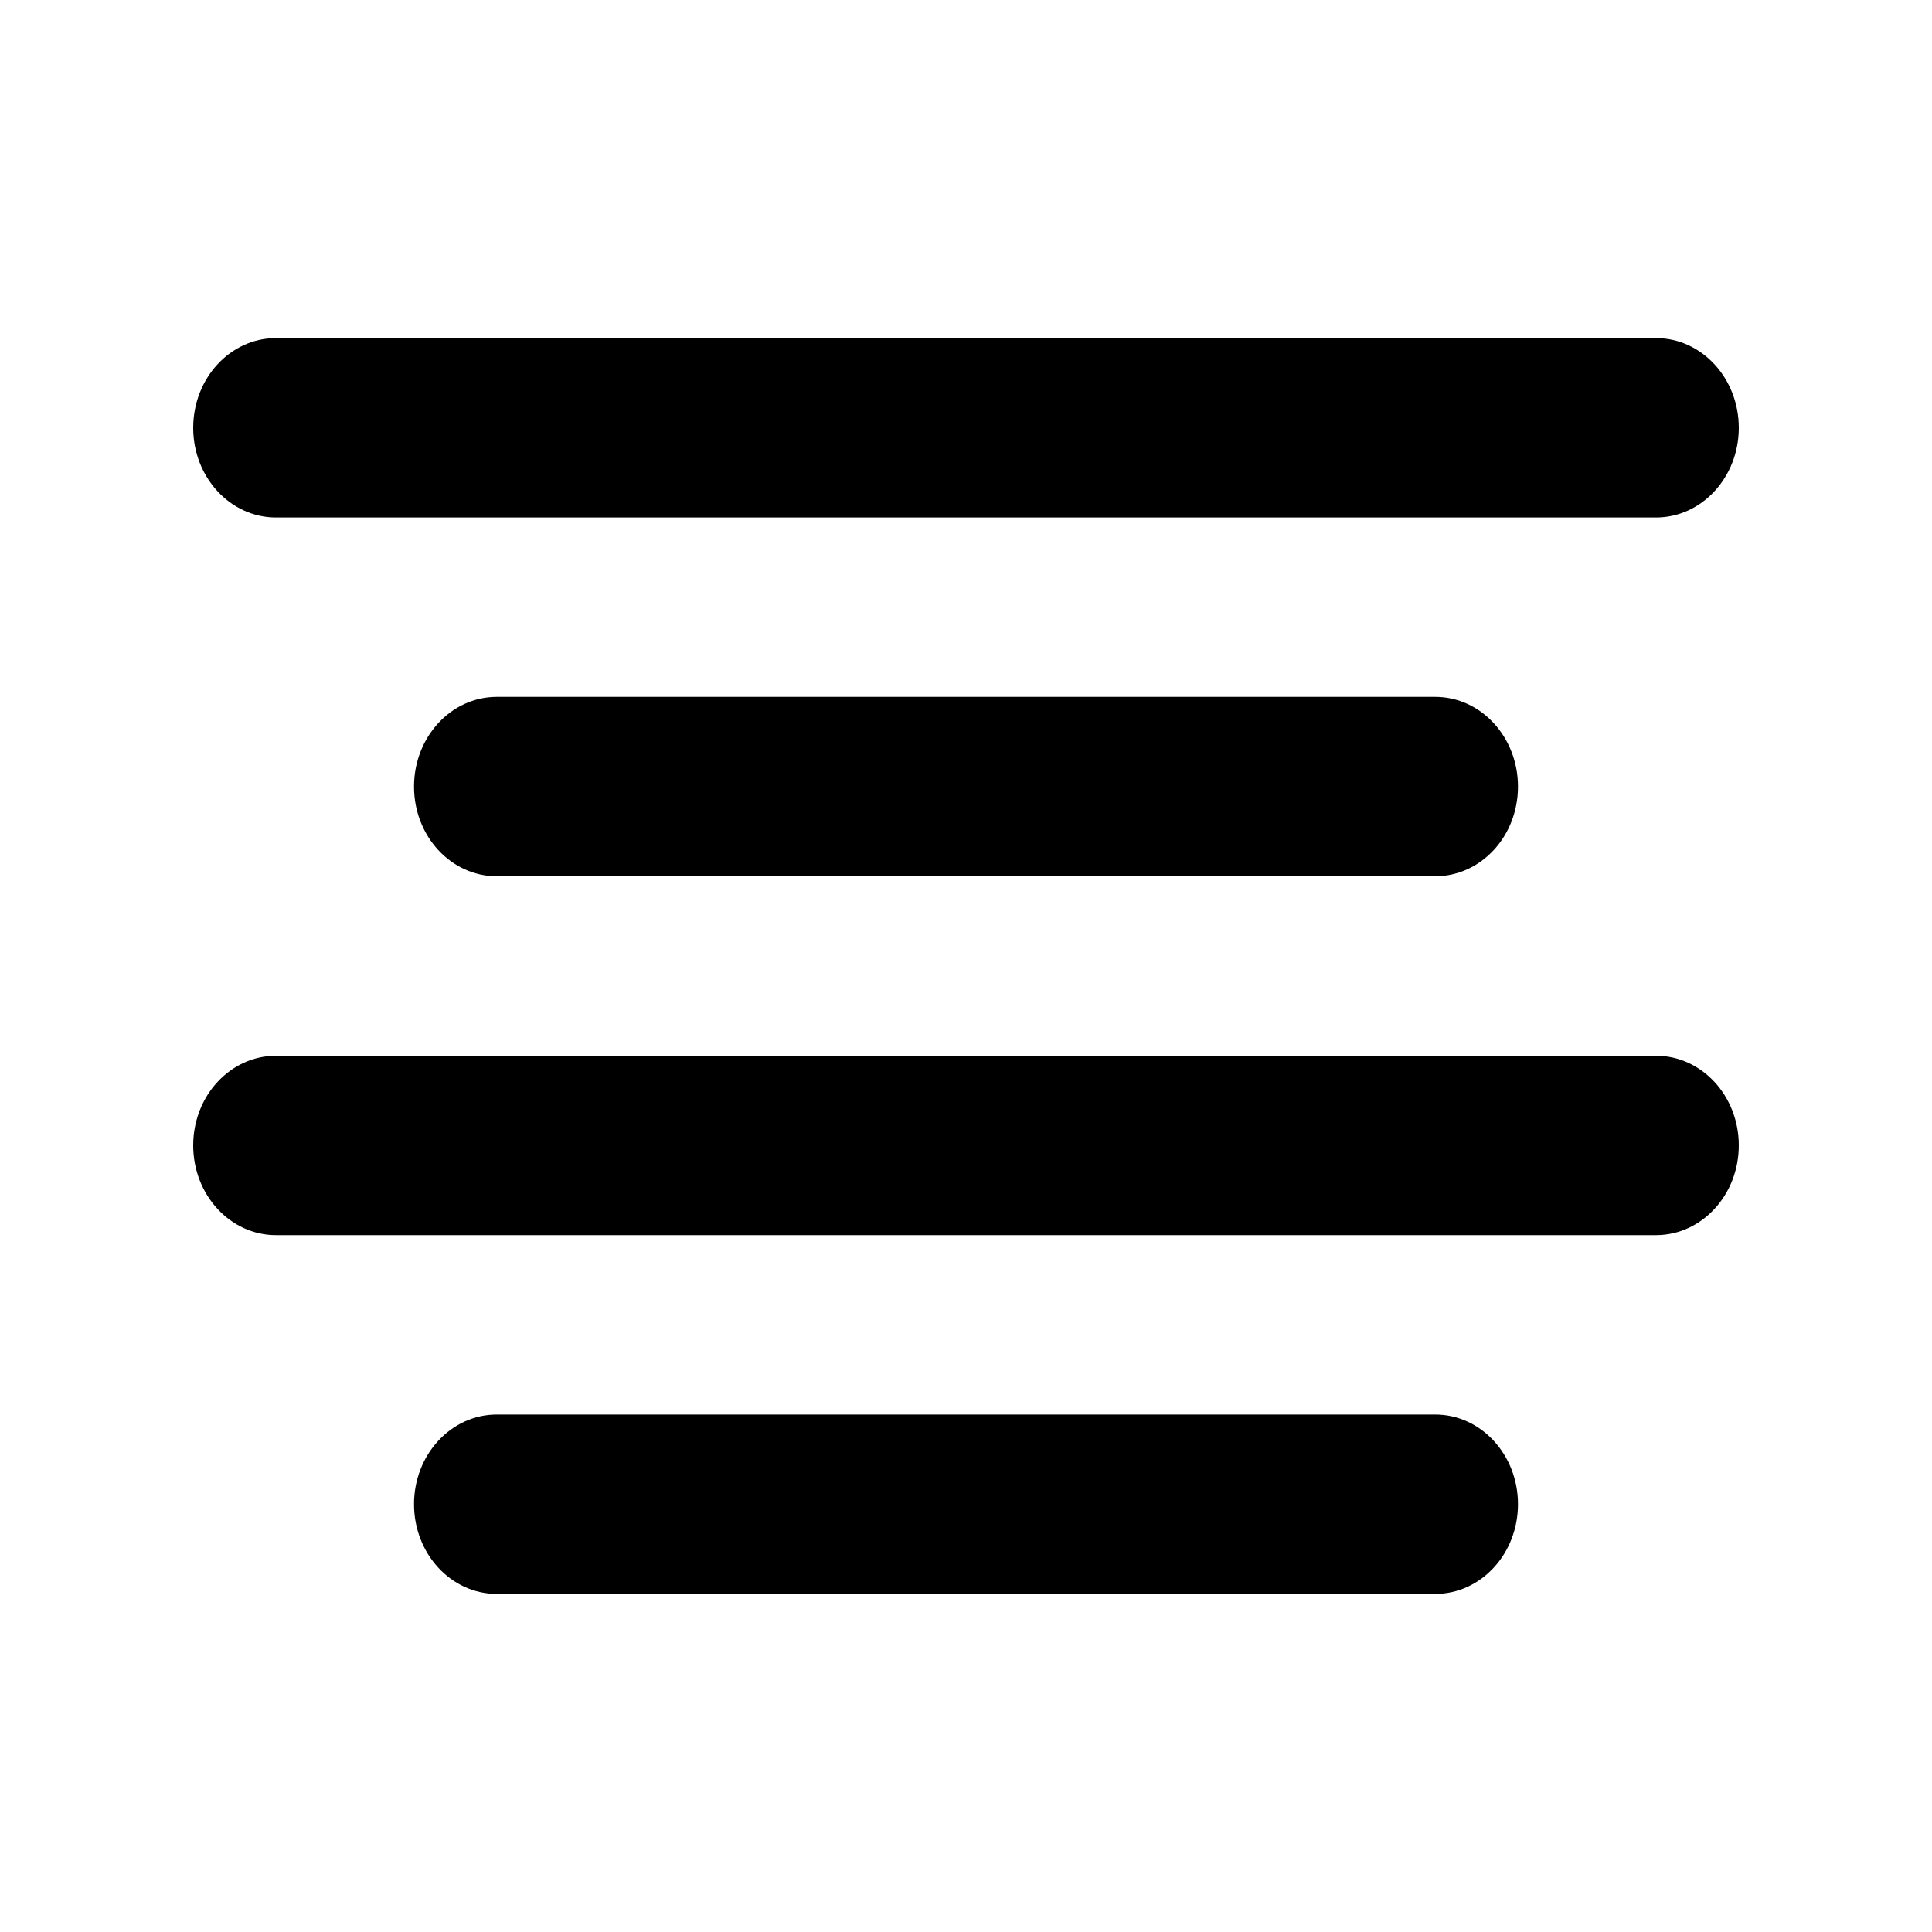
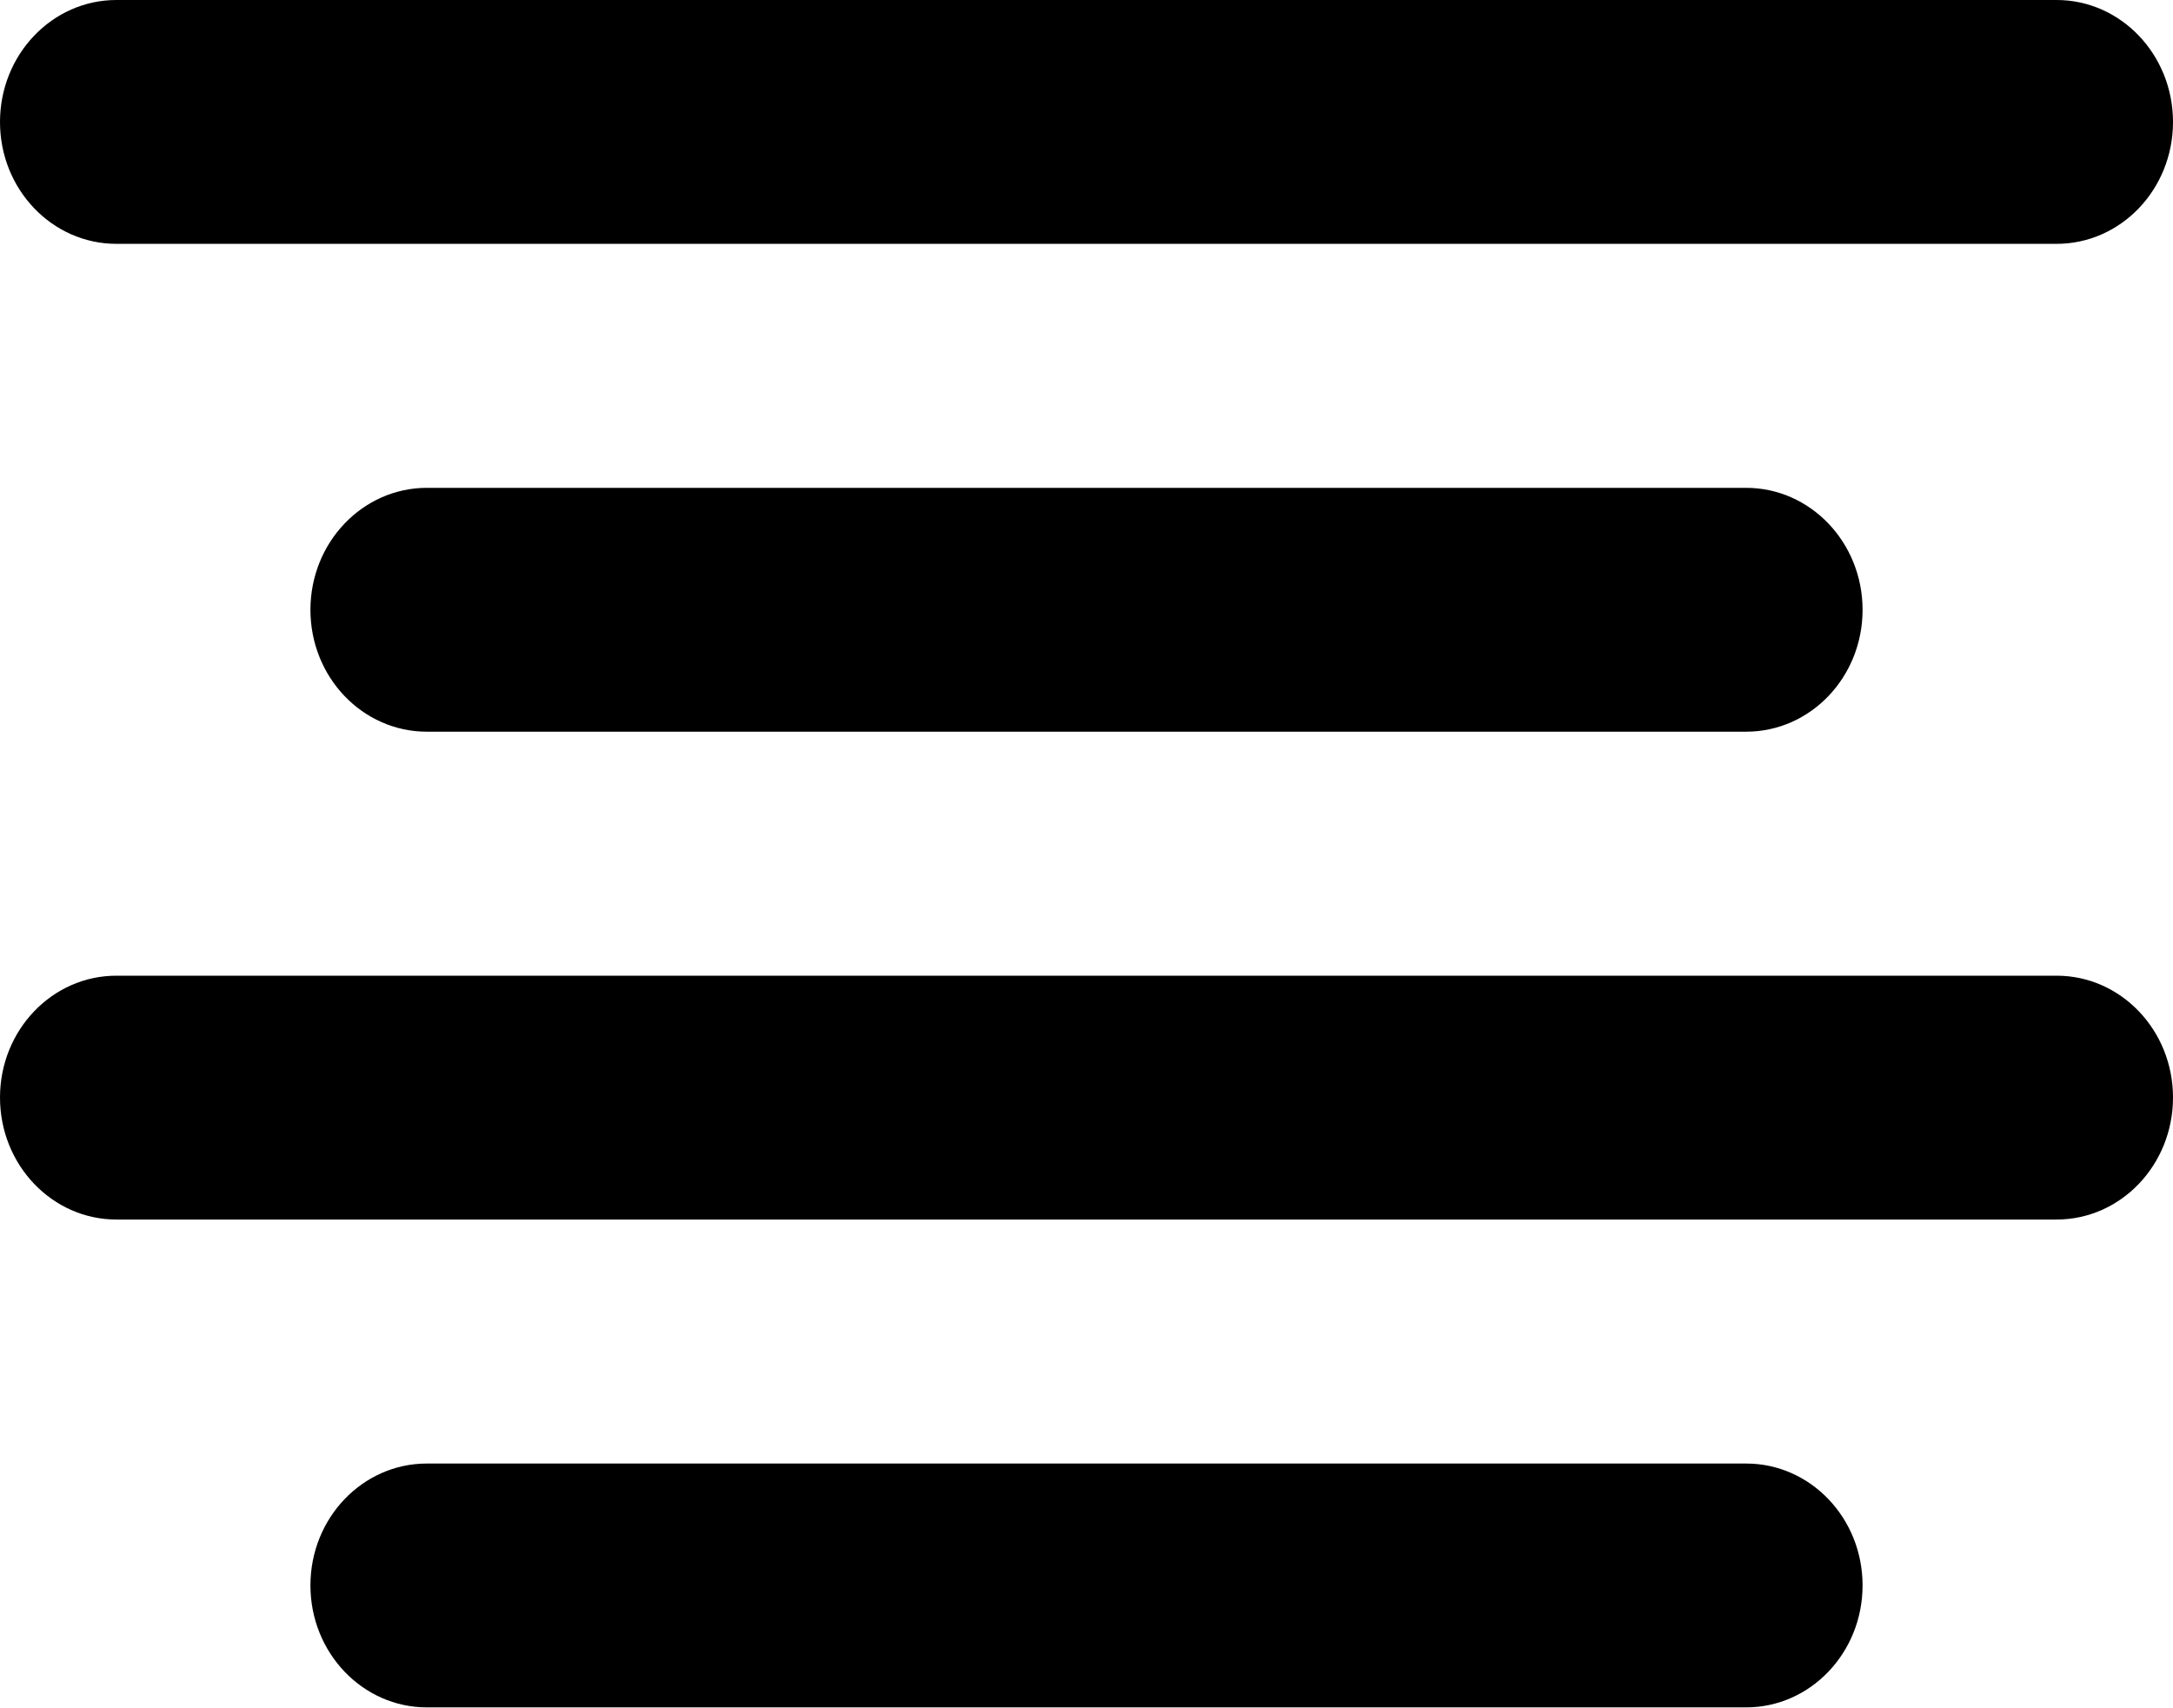
- <svg xmlns="http://www.w3.org/2000/svg" width="20" height="20" viewBox="0 0 20 20" fill="none">
-   <path d="M2 4.429C2 3.916 2.384 3.5 2.857 3.5H17.143C17.616 3.5 18 3.916 18 4.429C18 4.941 17.616 5.357 17.143 5.357H2.857C2.384 5.357 2 4.941 2 4.429Z" fill="black" />
-   <path d="M2 11.857C2 11.344 2.384 10.929 2.857 10.929H17.143C17.616 10.929 18 11.344 18 11.857C18 12.37 17.616 12.786 17.143 12.786H2.857C2.384 12.786 2 12.37 2 11.857Z" fill="black" />
-   <path d="M4.286 8.143C4.286 7.63 4.669 7.214 5.143 7.214H14.857C15.331 7.214 15.714 7.63 15.714 8.143C15.714 8.656 15.331 9.071 14.857 9.071H5.143C4.669 9.071 4.286 8.656 4.286 8.143Z" fill="black" />
-   <path d="M4.286 15.571C4.286 15.059 4.669 14.643 5.143 14.643H14.857C15.331 14.643 15.714 15.059 15.714 15.571C15.714 16.084 15.331 16.5 14.857 16.5H5.143C4.669 16.5 4.286 16.084 4.286 15.571Z" fill="black" />
+ <svg xmlns="http://www.w3.org/2000/svg" width="14" height="11" viewBox="0 0 14 11" fill="none">
+   <path d="M0 0.786C0 0.352 0.336 0 0.75 0H13.25C13.664 0 14 0.352 14 0.786C14 1.22 13.664 1.571 13.25 1.571H0.75C0.336 1.571 0 1.22 0 0.786Z" fill="currentColor" />
+   <path d="M0 7.071C0 6.637 0.336 6.286 0.75 6.286H13.25C13.664 6.286 14 6.637 14 7.071C14 7.505 13.664 7.857 13.25 7.857H0.75C0.336 7.857 0 7.505 0 7.071Z" fill="currentColor" />
+   <path d="M2 3.929C2 3.495 2.336 3.143 2.75 3.143H11.25C11.664 3.143 12 3.495 12 3.929C12 4.363 11.664 4.714 11.25 4.714H2.75C2.336 4.714 2 4.363 2 3.929Z" fill="currentColor" />
+   <path d="M2 10.214C2 9.78 2.336 9.429 2.75 9.429H11.25C11.664 9.429 12 9.78 12 10.214C12 10.648 11.664 11 11.25 11H2.75C2.336 11 2 10.648 2 10.214Z" fill="currentColor" />
</svg>
